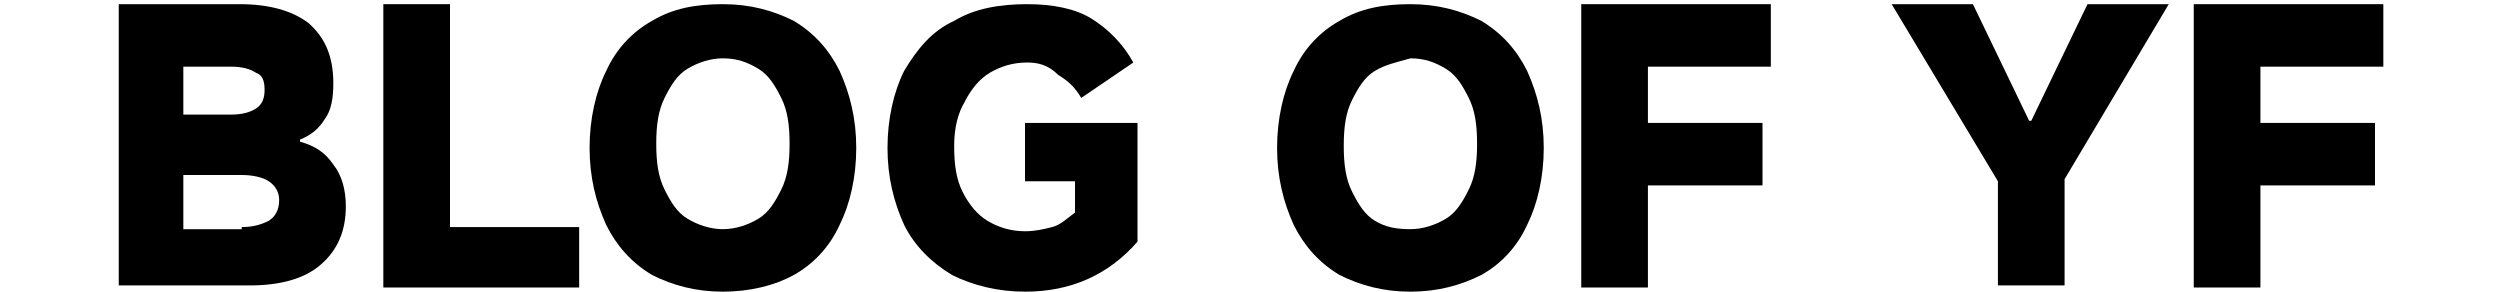
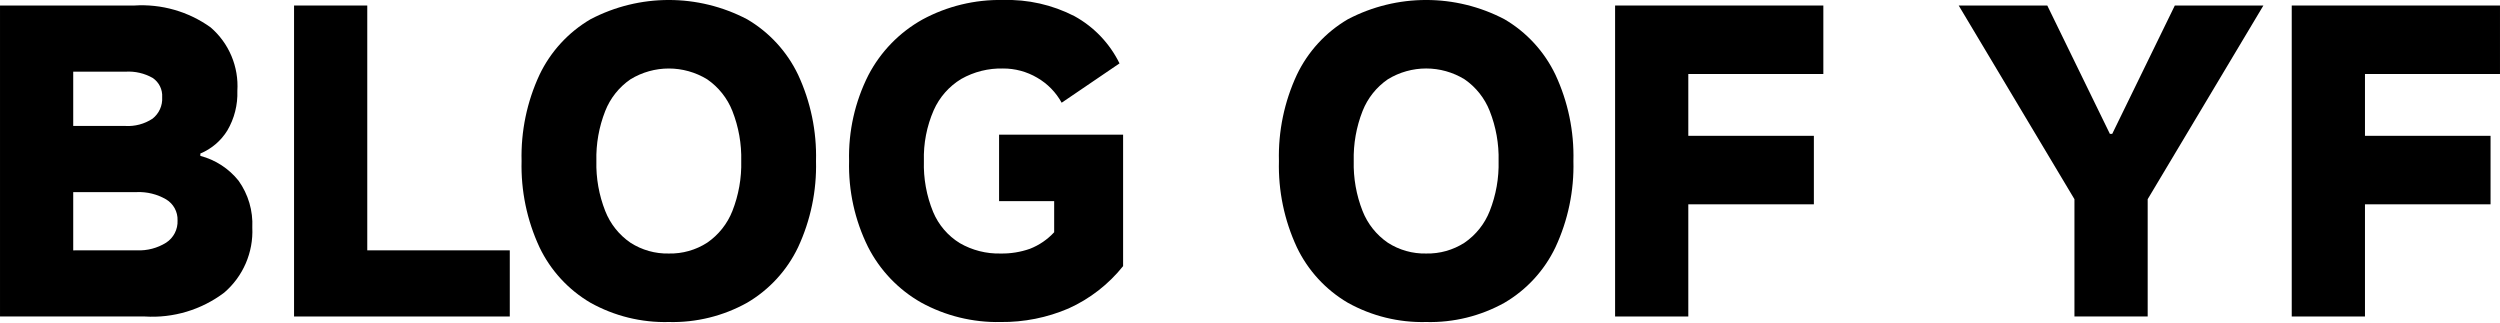
- <svg xmlns="http://www.w3.org/2000/svg" version="1.1" id="图层_1" x="0px" y="0px" viewBox="0 0 120 14" style="enable-background:new 0 0 120 14;" xml:space="preserve">
-   <g>
-     <path d="M5.7,13.8V0.2h5.8c1.4,0,2.5,0.3,3.3,0.9C15.6,1.8,16,2.7,16,4c0,0.7-0.1,1.3-0.4,1.7c-0.3,0.5-0.7,0.8-1.2,1v0.1   C15.1,7,15.6,7.3,16,7.9c0.4,0.5,0.6,1.2,0.6,2c0,1.2-0.4,2.1-1.2,2.8c-0.8,0.7-2,1-3.4,1H5.7z M11.6,10.9c0.5,0,0.9-0.1,1.3-0.3   c0.3-0.2,0.5-0.5,0.5-1c0-0.4-0.2-0.7-0.5-0.9c-0.3-0.2-0.8-0.3-1.3-0.3H8.4V5.5h2.7c0.5,0,0.9-0.1,1.2-0.3   c0.3-0.2,0.4-0.5,0.4-0.9c0-0.4-0.1-0.7-0.4-0.8c-0.3-0.2-0.7-0.3-1.2-0.3H8.8v7.8H11.6z" />
-     <path d="M21.6,10.9h6.2v2.9h-9.4V0.2h3.2V10.9z" />
-     <path d="M34.7,14c-1.3,0-2.4-0.3-3.4-0.8c-1-0.6-1.7-1.4-2.2-2.4c-0.5-1.1-0.8-2.3-0.8-3.7s0.3-2.7,0.8-3.7   c0.5-1.1,1.3-1.9,2.2-2.4c1-0.6,2.1-0.8,3.4-0.8c1.3,0,2.4,0.3,3.4,0.8c1,0.6,1.7,1.4,2.2,2.4c0.5,1.1,0.8,2.3,0.8,3.7   s-0.3,2.7-0.8,3.7c-0.5,1.1-1.3,1.9-2.2,2.4C37.2,13.7,36,14,34.7,14z M34.7,11c0.6,0,1.2-0.2,1.7-0.5c0.5-0.3,0.8-0.8,1.1-1.4   c0.3-0.6,0.4-1.3,0.4-2.2s-0.1-1.6-0.4-2.2c-0.3-0.6-0.6-1.1-1.1-1.4c-0.5-0.3-1-0.5-1.7-0.5c-0.6,0-1.2,0.2-1.7,0.5   c-0.5,0.3-0.8,0.8-1.1,1.4c-0.3,0.6-0.4,1.3-0.4,2.2s0.1,1.6,0.4,2.2c0.3,0.6,0.6,1.1,1.1,1.4S34.1,11,34.7,11z" />
-     <path d="M49.3,3c-0.7,0-1.3,0.2-1.8,0.5c-0.5,0.3-0.9,0.8-1.2,1.4C46,5.4,45.8,6.1,45.8,7c0,0.9,0.1,1.6,0.4,2.2s0.7,1.1,1.2,1.4   c0.5,0.3,1.1,0.5,1.8,0.5c0.5,0,0.9-0.1,1.3-0.2c0.4-0.1,0.7-0.4,1.1-0.7V8.7h-2.4V5.9h5.4v5.7c-0.7,0.8-1.5,1.4-2.4,1.8   c-0.9,0.4-1.9,0.6-3,0.6c-1.3,0-2.5-0.3-3.5-0.8c-1-0.6-1.8-1.4-2.3-2.4c-0.5-1.1-0.8-2.3-0.8-3.7s0.3-2.7,0.8-3.7   c0.6-1,1.3-1.9,2.4-2.4c1-0.6,2.2-0.8,3.5-0.8c1.2,0,2.3,0.2,3.1,0.7c0.8,0.5,1.5,1.2,2,2.1l-2.5,1.7c-0.3-0.5-0.6-0.8-1.1-1.1   C50.3,3.1,49.8,3,49.3,3z" />
-     <path d="M67.7,14c-1.3,0-2.4-0.3-3.4-0.8c-1-0.6-1.7-1.4-2.2-2.4c-0.5-1.1-0.8-2.3-0.8-3.7s0.3-2.7,0.8-3.7   c0.5-1.1,1.3-1.9,2.2-2.4c1-0.6,2.1-0.8,3.4-0.8c1.3,0,2.4,0.3,3.4,0.8c1,0.6,1.7,1.4,2.2,2.4c0.5,1.1,0.8,2.3,0.8,3.7   s-0.3,2.7-0.8,3.7c-0.5,1.1-1.3,1.9-2.2,2.4C70.1,13.7,69,14,67.7,14z M67.7,11c0.6,0,1.2-0.2,1.7-0.5c0.5-0.3,0.8-0.8,1.1-1.4   c0.3-0.6,0.4-1.3,0.4-2.2s-0.1-1.6-0.4-2.2c-0.3-0.6-0.6-1.1-1.1-1.4c-0.5-0.3-1-0.5-1.7-0.5C67,3,66.5,3.1,66,3.4   c-0.5,0.3-0.8,0.8-1.1,1.4c-0.3,0.6-0.4,1.3-0.4,2.2s0.1,1.6,0.4,2.2c0.3,0.6,0.6,1.1,1.1,1.4C66.5,10.9,67,11,67.7,11z" />
-     <path d="M79.1,13.8h-3.2V0.2h9.1v3h-5.9v2.7h5.5v3h-5.5V13.8z" />
-     <path d="M90.8,0.2h3.9l2.7,5.6h0.1l2.7-5.6h3.9l-5,8.4v5.1h-3.2V8.7L90.8,0.2z" />
-     <path d="M108.5,13.8h-3.2V0.2h9.1v3h-5.9v2.7h5.5v3h-5.5V13.8z" />
-   </g>
+ <svg xmlns="http://www.w3.org/2000/svg" id="图层_1" data-name="图层 1" viewBox="0 0 108.691 14">
+   <path d="M5.655,13.76V.24h5.836a5.132,5.132,0,0,1,3.32.95A3.363,3.363,0,0,1,15.974,3.954a3.177,3.177,0,0,1-.436,1.72,2.513,2.513,0,0,1-1.173,1.001v.102a3.152,3.152,0,0,1,1.66,1.078,3.233,3.233,0,0,1,.599,2.038,3.512,3.512,0,0,1-1.224,2.831,5.185,5.185,0,0,1-3.448,1.036ZM11.61,10.884a2.221,2.221,0,0,0,1.267-.333,1.094,1.094,0,0,0,.497-.968,1.023,1.023,0,0,0-.497-.915,2.358,2.358,0,0,0-1.283-.316H8.393V5.476h2.704a1.939,1.939,0,0,0,1.189-.316,1.096,1.096,0,0,0,.419-.933.937.937,0,0,0-.411-.838,2.126,2.126,0,0,0-1.18-.273H8.838v7.769Z" transform="translate(-5.6546)" />
+   <path d="M21.622,10.884h6.196v2.876H18.439V.24h3.183Z" transform="translate(-5.6546)" />
+   <path d="M34.732,14a6.645,6.645,0,0,1-3.406-.838,5.589,5.589,0,0,1-2.217-2.414A8.378,8.378,0,0,1,28.331,7a8.378,8.378,0,0,1,.779-3.748A5.589,5.589,0,0,1,31.326.838a7.336,7.336,0,0,1,6.811,0,5.589,5.589,0,0,1,2.217,2.414A8.378,8.378,0,0,1,41.132,7a8.378,8.378,0,0,1-.779,3.748,5.589,5.589,0,0,1-2.217,2.414A6.645,6.645,0,0,1,34.732,14Zm0-2.978a2.954,2.954,0,0,0,1.669-.471,3.01,3.01,0,0,0,1.095-1.377A5.562,5.562,0,0,0,37.881,7a5.562,5.562,0,0,0-.385-2.174,3.017,3.017,0,0,0-1.095-1.377,3.194,3.194,0,0,0-3.338,0A3.007,3.007,0,0,0,31.968,4.826,5.549,5.549,0,0,0,31.583,7a5.549,5.549,0,0,0,.385,2.174,3,3,0,0,0,1.095,1.377A2.955,2.955,0,0,0,34.732,11.022Z" transform="translate(-5.6546)" />
+   <path d="M49.261,2.978a3.513,3.513,0,0,0-1.814.454A3.018,3.018,0,0,0,46.249,4.792,5.145,5.145,0,0,0,45.822,7a5.417,5.417,0,0,0,.402,2.216,2.912,2.912,0,0,0,1.155,1.352,3.386,3.386,0,0,0,1.78.454,3.647,3.647,0,0,0,1.275-.206,2.832,2.832,0,0,0,1.052-.719V8.745H49.091V5.854h5.392v5.716a6.408,6.408,0,0,1-2.37,1.84A7.282,7.282,0,0,1,49.159,14a6.875,6.875,0,0,1-3.457-.847,5.807,5.807,0,0,1-2.311-2.422A7.963,7.963,0,0,1,42.57,7a7.832,7.832,0,0,1,.838-3.731A5.885,5.885,0,0,1,45.762.847,7.055,7.055,0,0,1,49.261,0a6.366,6.366,0,0,1,3.107.702A4.713,4.713,0,0,1,54.327,2.756l-2.515,1.71A2.819,2.819,0,0,0,50.75,3.38,2.894,2.894,0,0,0,49.261,2.978Z" transform="translate(-5.6546)" />
+   <path d="M67.659,14a6.653,6.653,0,0,1-3.407-.838,5.587,5.587,0,0,1-2.216-2.414A8.369,8.369,0,0,1,61.258,7a8.369,8.369,0,0,1,.779-3.748A5.587,5.587,0,0,1,64.253.838a7.337,7.337,0,0,1,6.812,0,5.579,5.579,0,0,1,2.216,2.414A8.369,8.369,0,0,1,74.061,7a8.369,8.369,0,0,1-.78,3.748,5.579,5.579,0,0,1-2.216,2.414A6.645,6.645,0,0,1,67.659,14Zm0-2.978a2.956,2.956,0,0,0,1.669-.471A3,3,0,0,0,70.423,9.174,5.536,5.536,0,0,0,70.808,7a5.536,5.536,0,0,0-.386-2.174A3.007,3.007,0,0,0,69.328,3.448a3.192,3.192,0,0,0-3.337,0,3.018,3.018,0,0,0-1.096,1.377A5.562,5.562,0,0,0,64.51,7a5.562,5.562,0,0,0,.384,2.174,3.011,3.011,0,0,0,1.096,1.377A2.953,2.953,0,0,0,67.659,11.022Z" transform="translate(-5.6546)" />
+   <path d="M79.056,13.76H75.873V.24h9.054V3.217H79.056v2.688h5.459V8.883H79.056Z" transform="translate(-5.6546)" />
+   <path d="M90.812.24h3.851L97.384,5.819h.103L100.208.24h3.851L99.028,8.66v5.1H95.844V8.66Z" transform="translate(-5.6546)" />
+   <path d="M108.475,13.76h-3.184V.24h9.054V3.217h-5.87v2.688h5.46V8.883h-5.46Z" transform="translate(-5.6546)" />
</svg>
